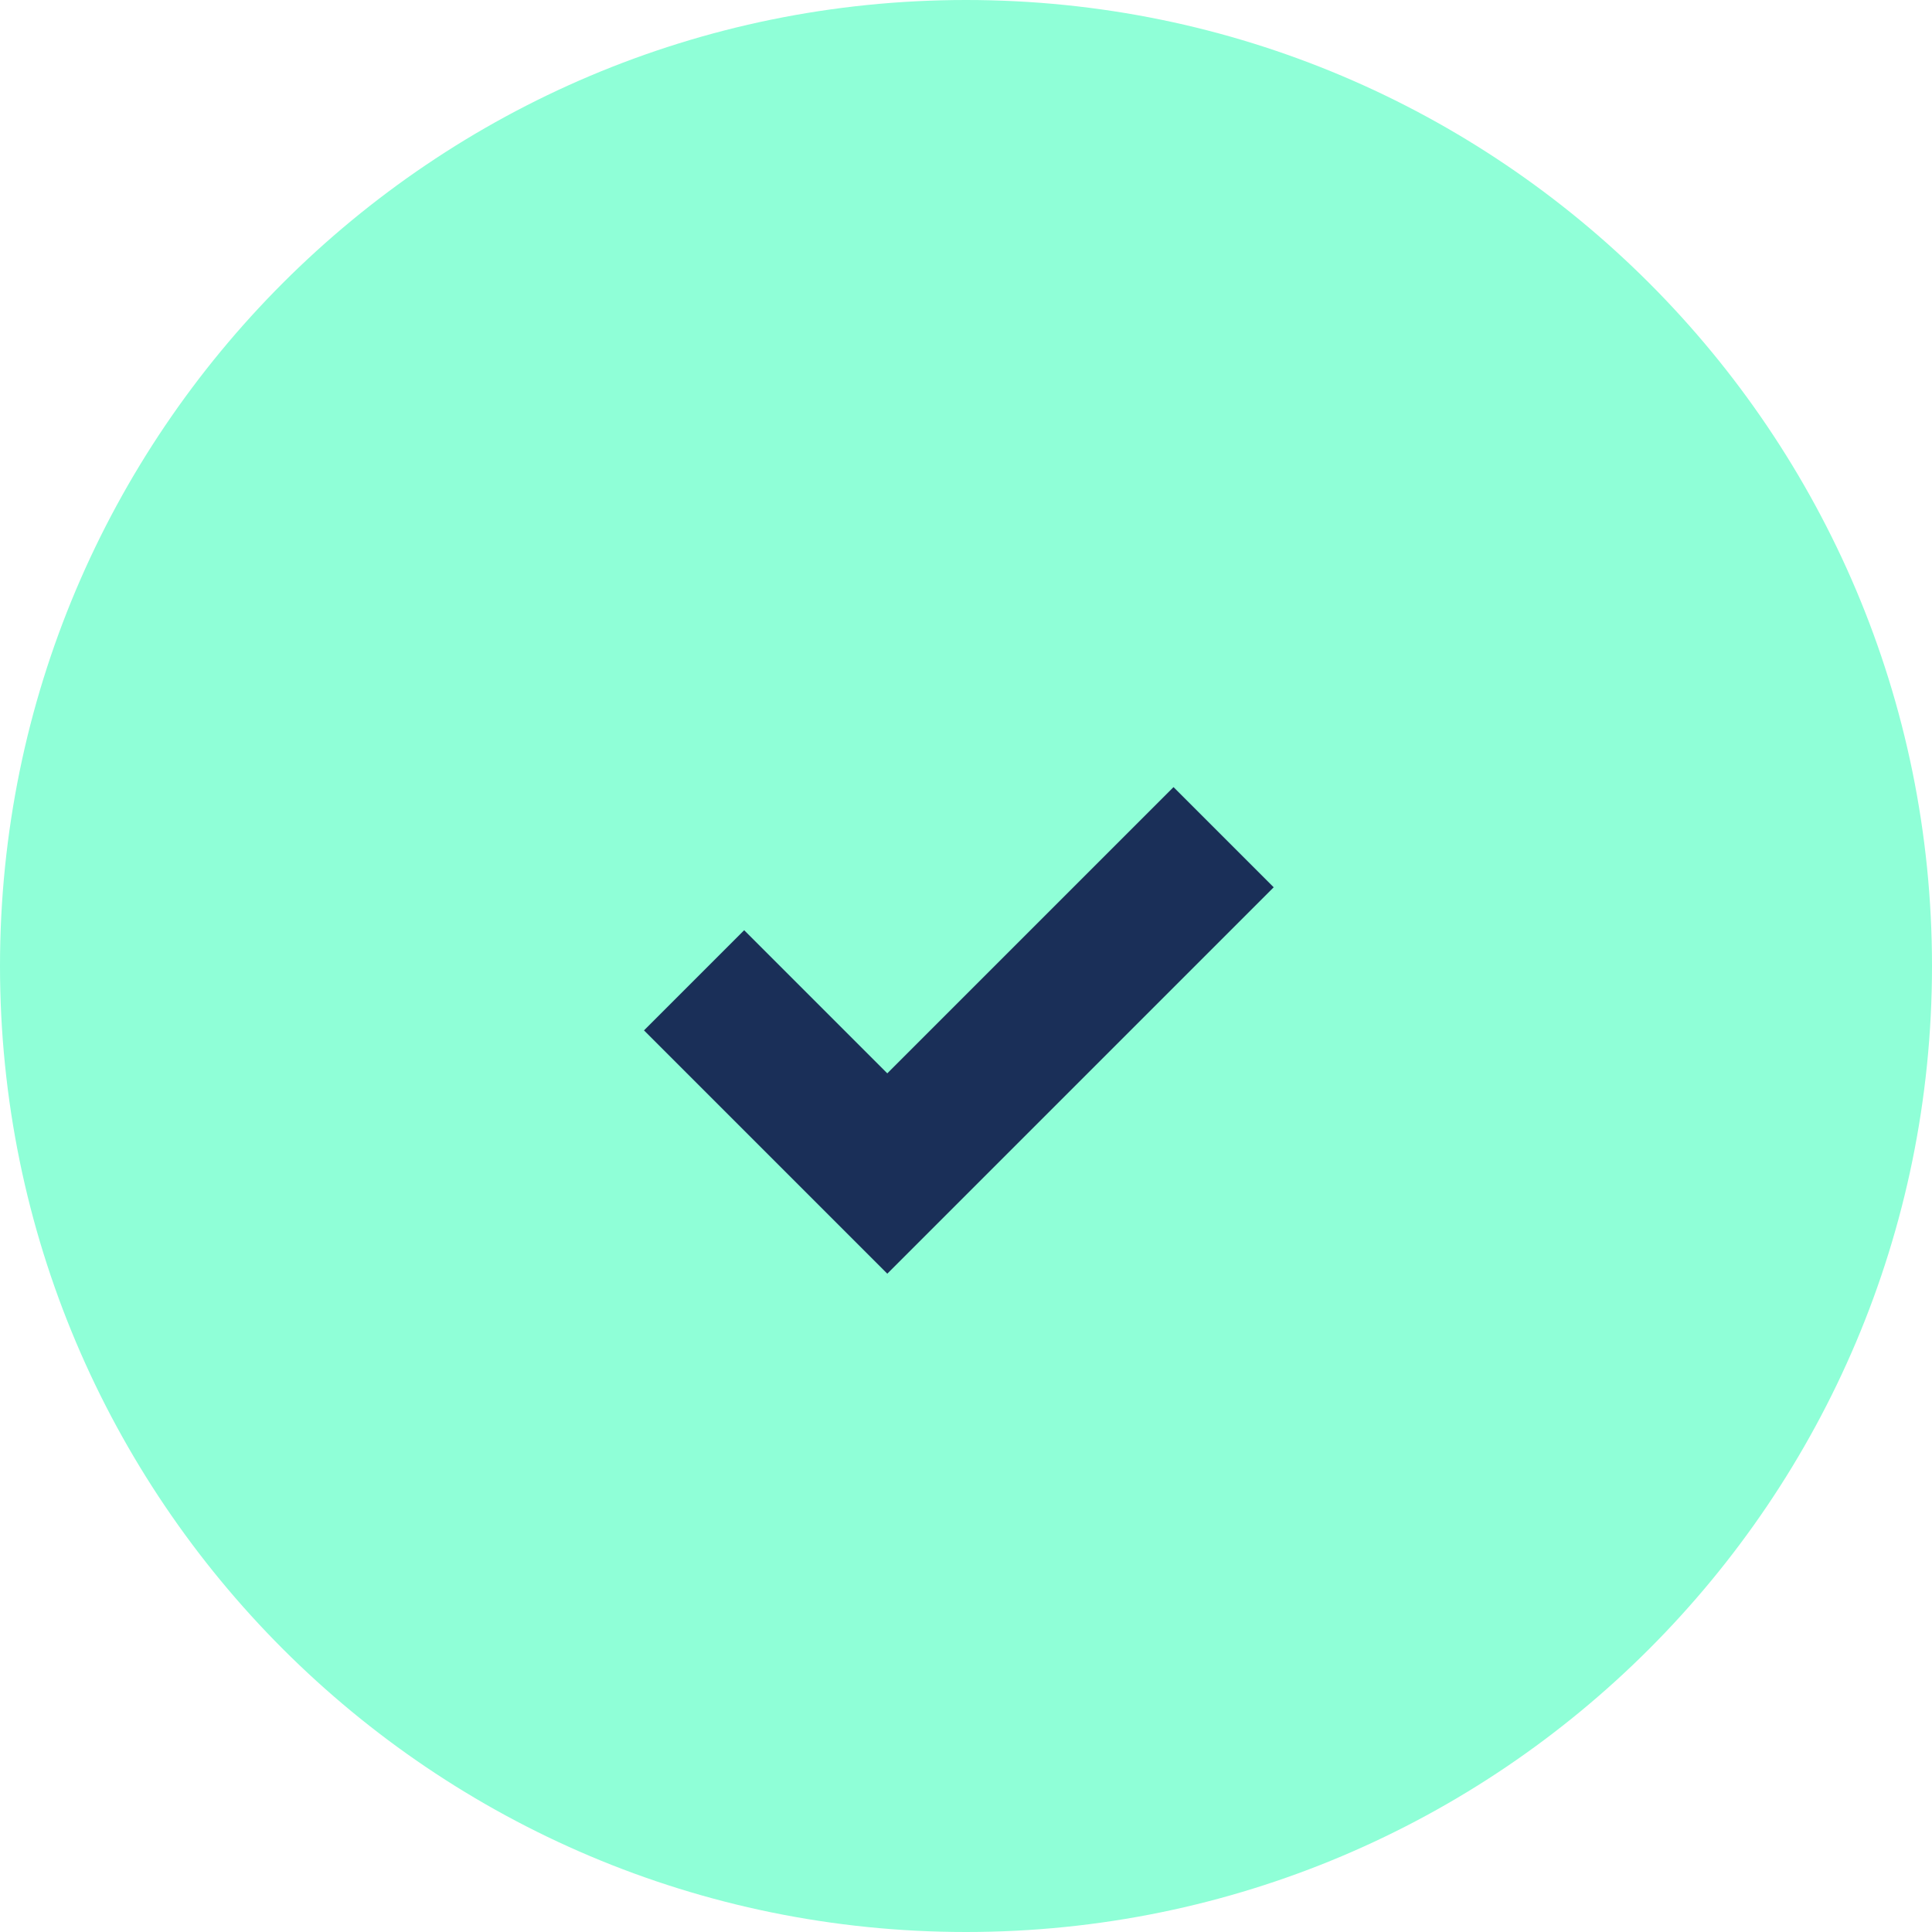
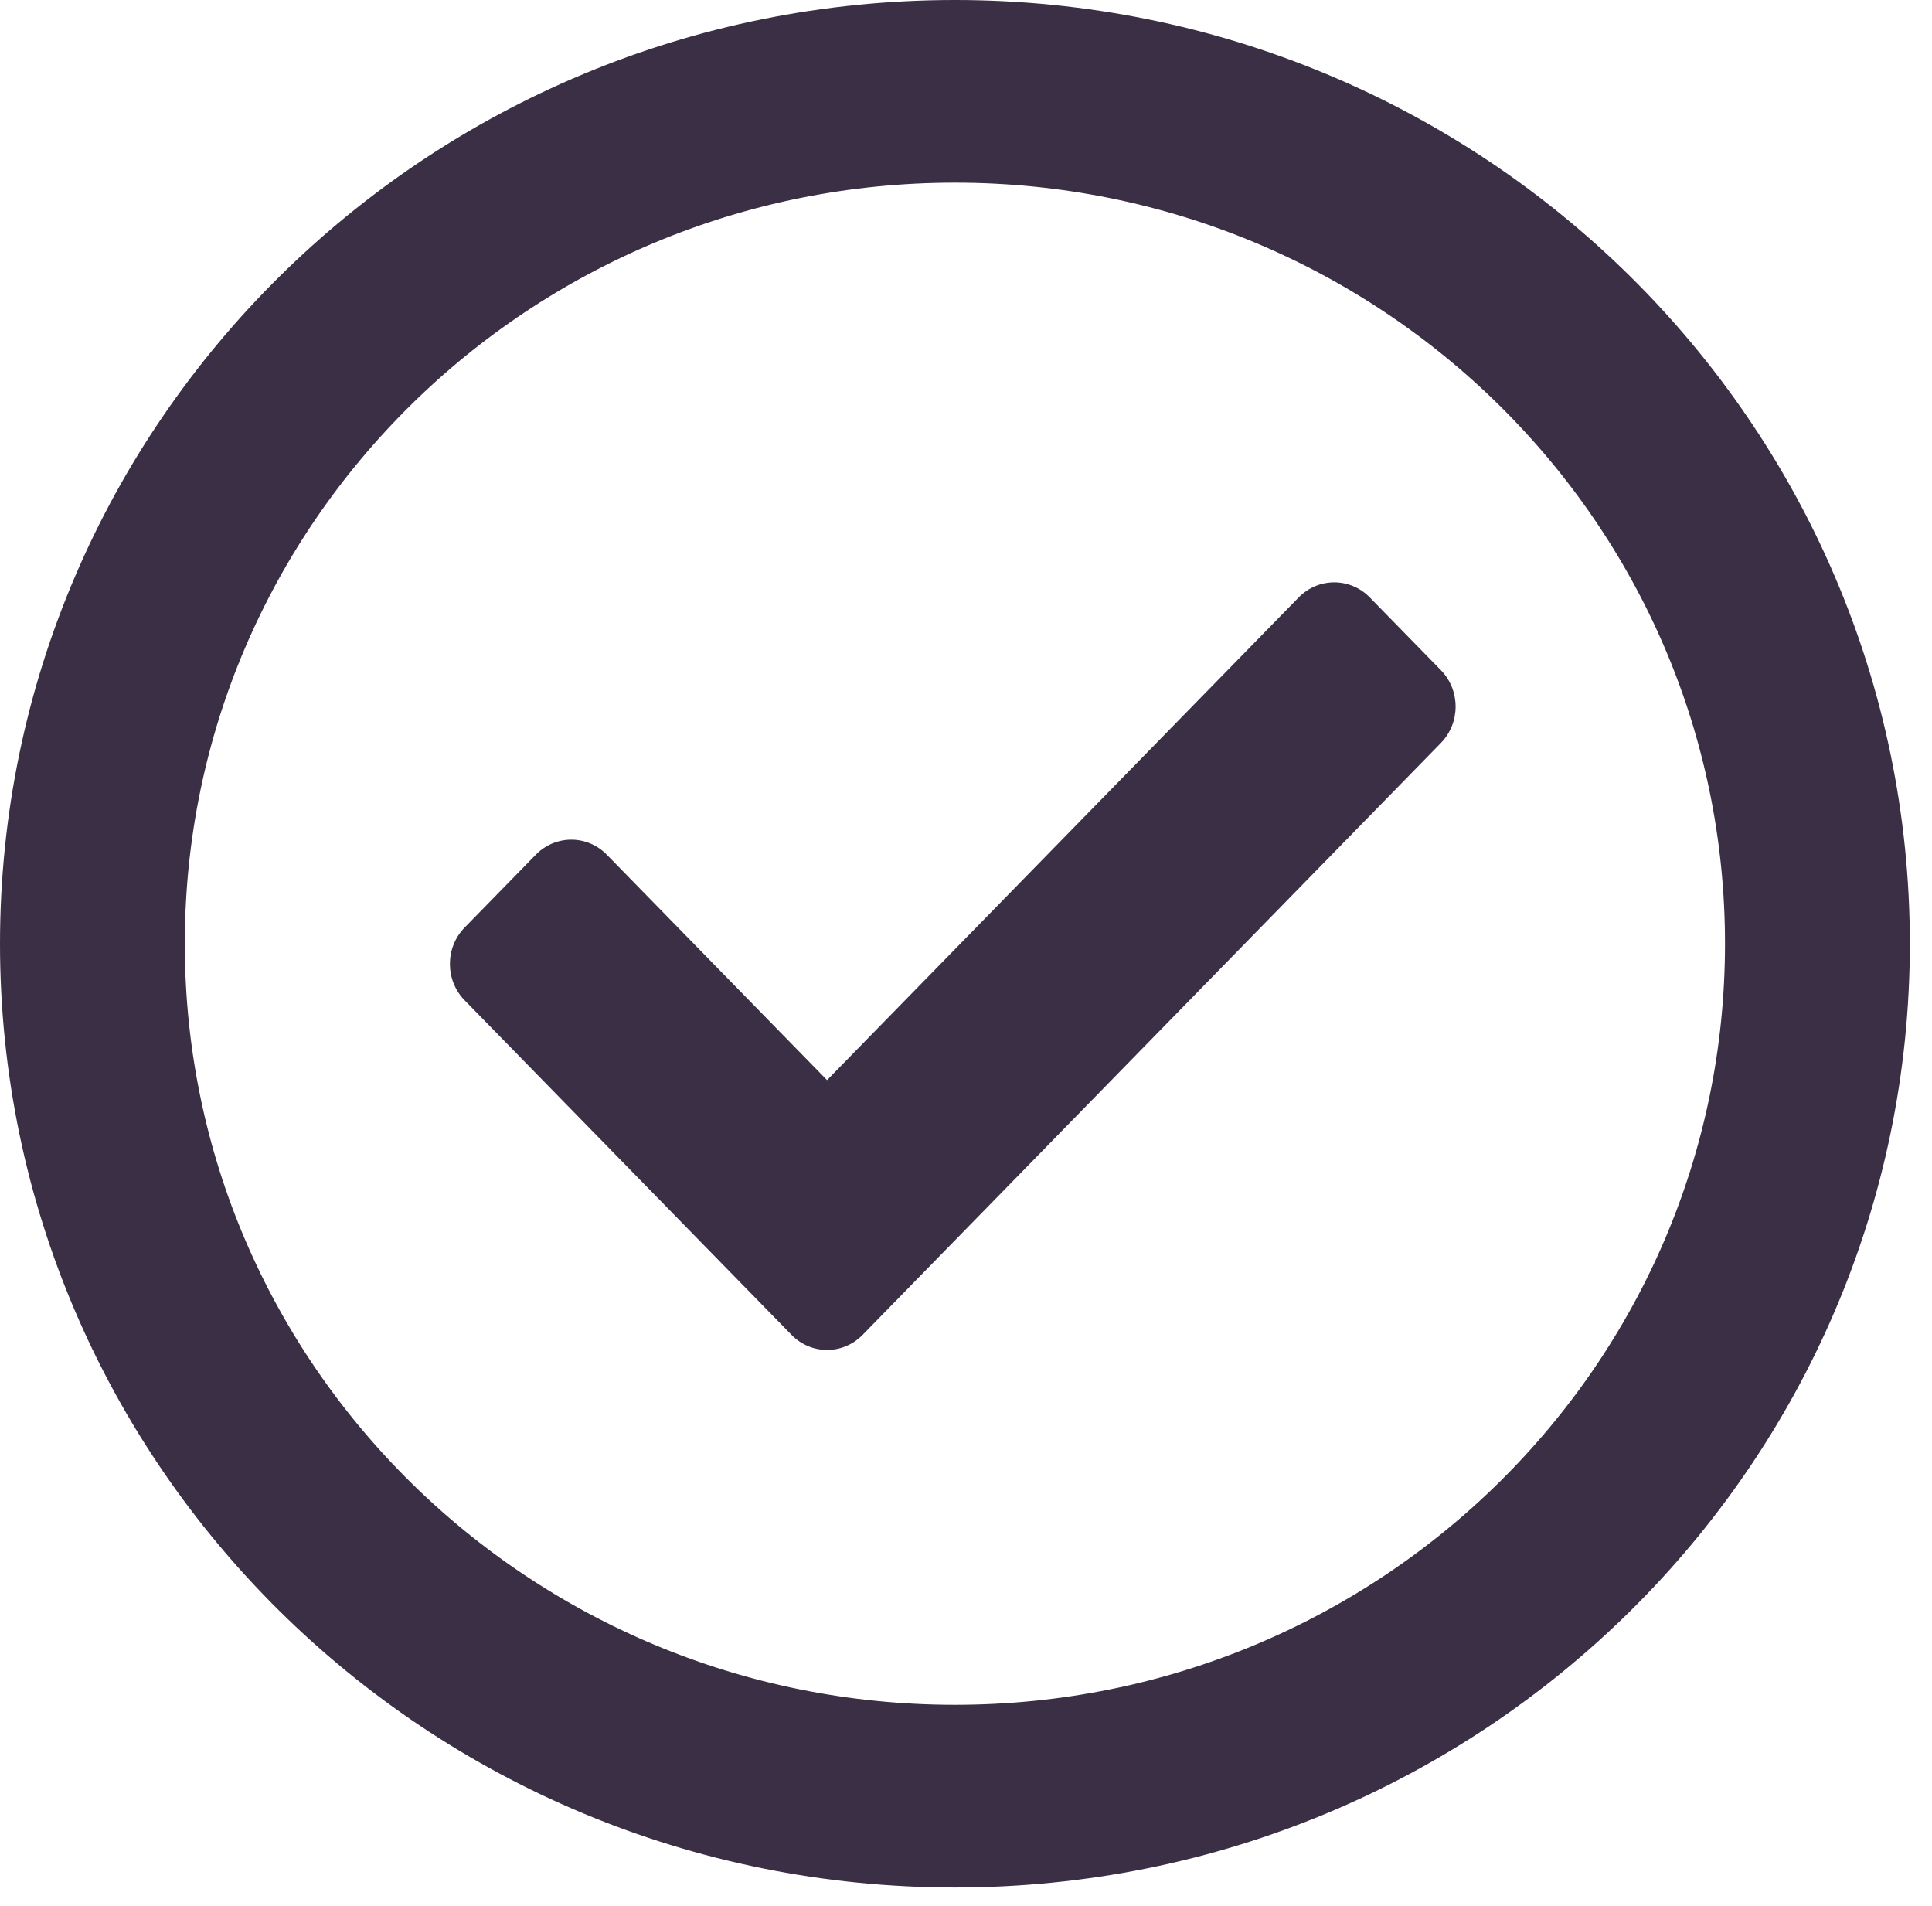
- <svg xmlns="http://www.w3.org/2000/svg" width="27" height="27" viewBox="0 0 27 27" fill="none">
-   <circle cx="13.5" cy="13.5" r="13.5" fill="#8FFFD7" />
-   <path d="M17.8 12.4L16.4 11L12.4 15L10.4 13L9 14.4L12.4 17.8L17.8 12.4Z" fill="#1A2F58" />
+ <svg xmlns="http://www.w3.org/2000/svg" width="73" height="72" viewBox="0 0 73 72" fill="none">
+   <path d="M2.442 35.654C2.442 17.334 17.471 2.442 36.081 2.442C54.692 2.442 69.721 17.334 69.721 35.654C69.721 53.974 54.692 68.866 36.081 68.866C17.471 68.866 2.442 53.974 2.442 35.654ZM4.541 35.654C4.541 52.916 18.683 66.849 36.081 66.849C53.479 66.849 67.621 52.916 67.621 35.654C67.621 18.392 53.479 4.459 36.081 4.459C18.683 4.459 4.541 18.392 4.541 35.654Z" stroke="#3A2F45" stroke-width="4.884" />
+   <path d="M29.907 50.43L17.556 37.791C16.814 37.032 16.814 35.801 17.556 35.042L20.243 32.292C20.985 31.532 22.189 31.532 22.93 32.292L31.25 40.806L49.07 22.57C49.812 21.81 51.015 21.81 51.757 22.57L54.444 25.319C55.185 26.079 55.185 27.31 54.444 28.069L32.593 50.431C31.852 51.19 30.648 51.19 29.907 50.43Z" fill="#3A2F45" />
</svg>
